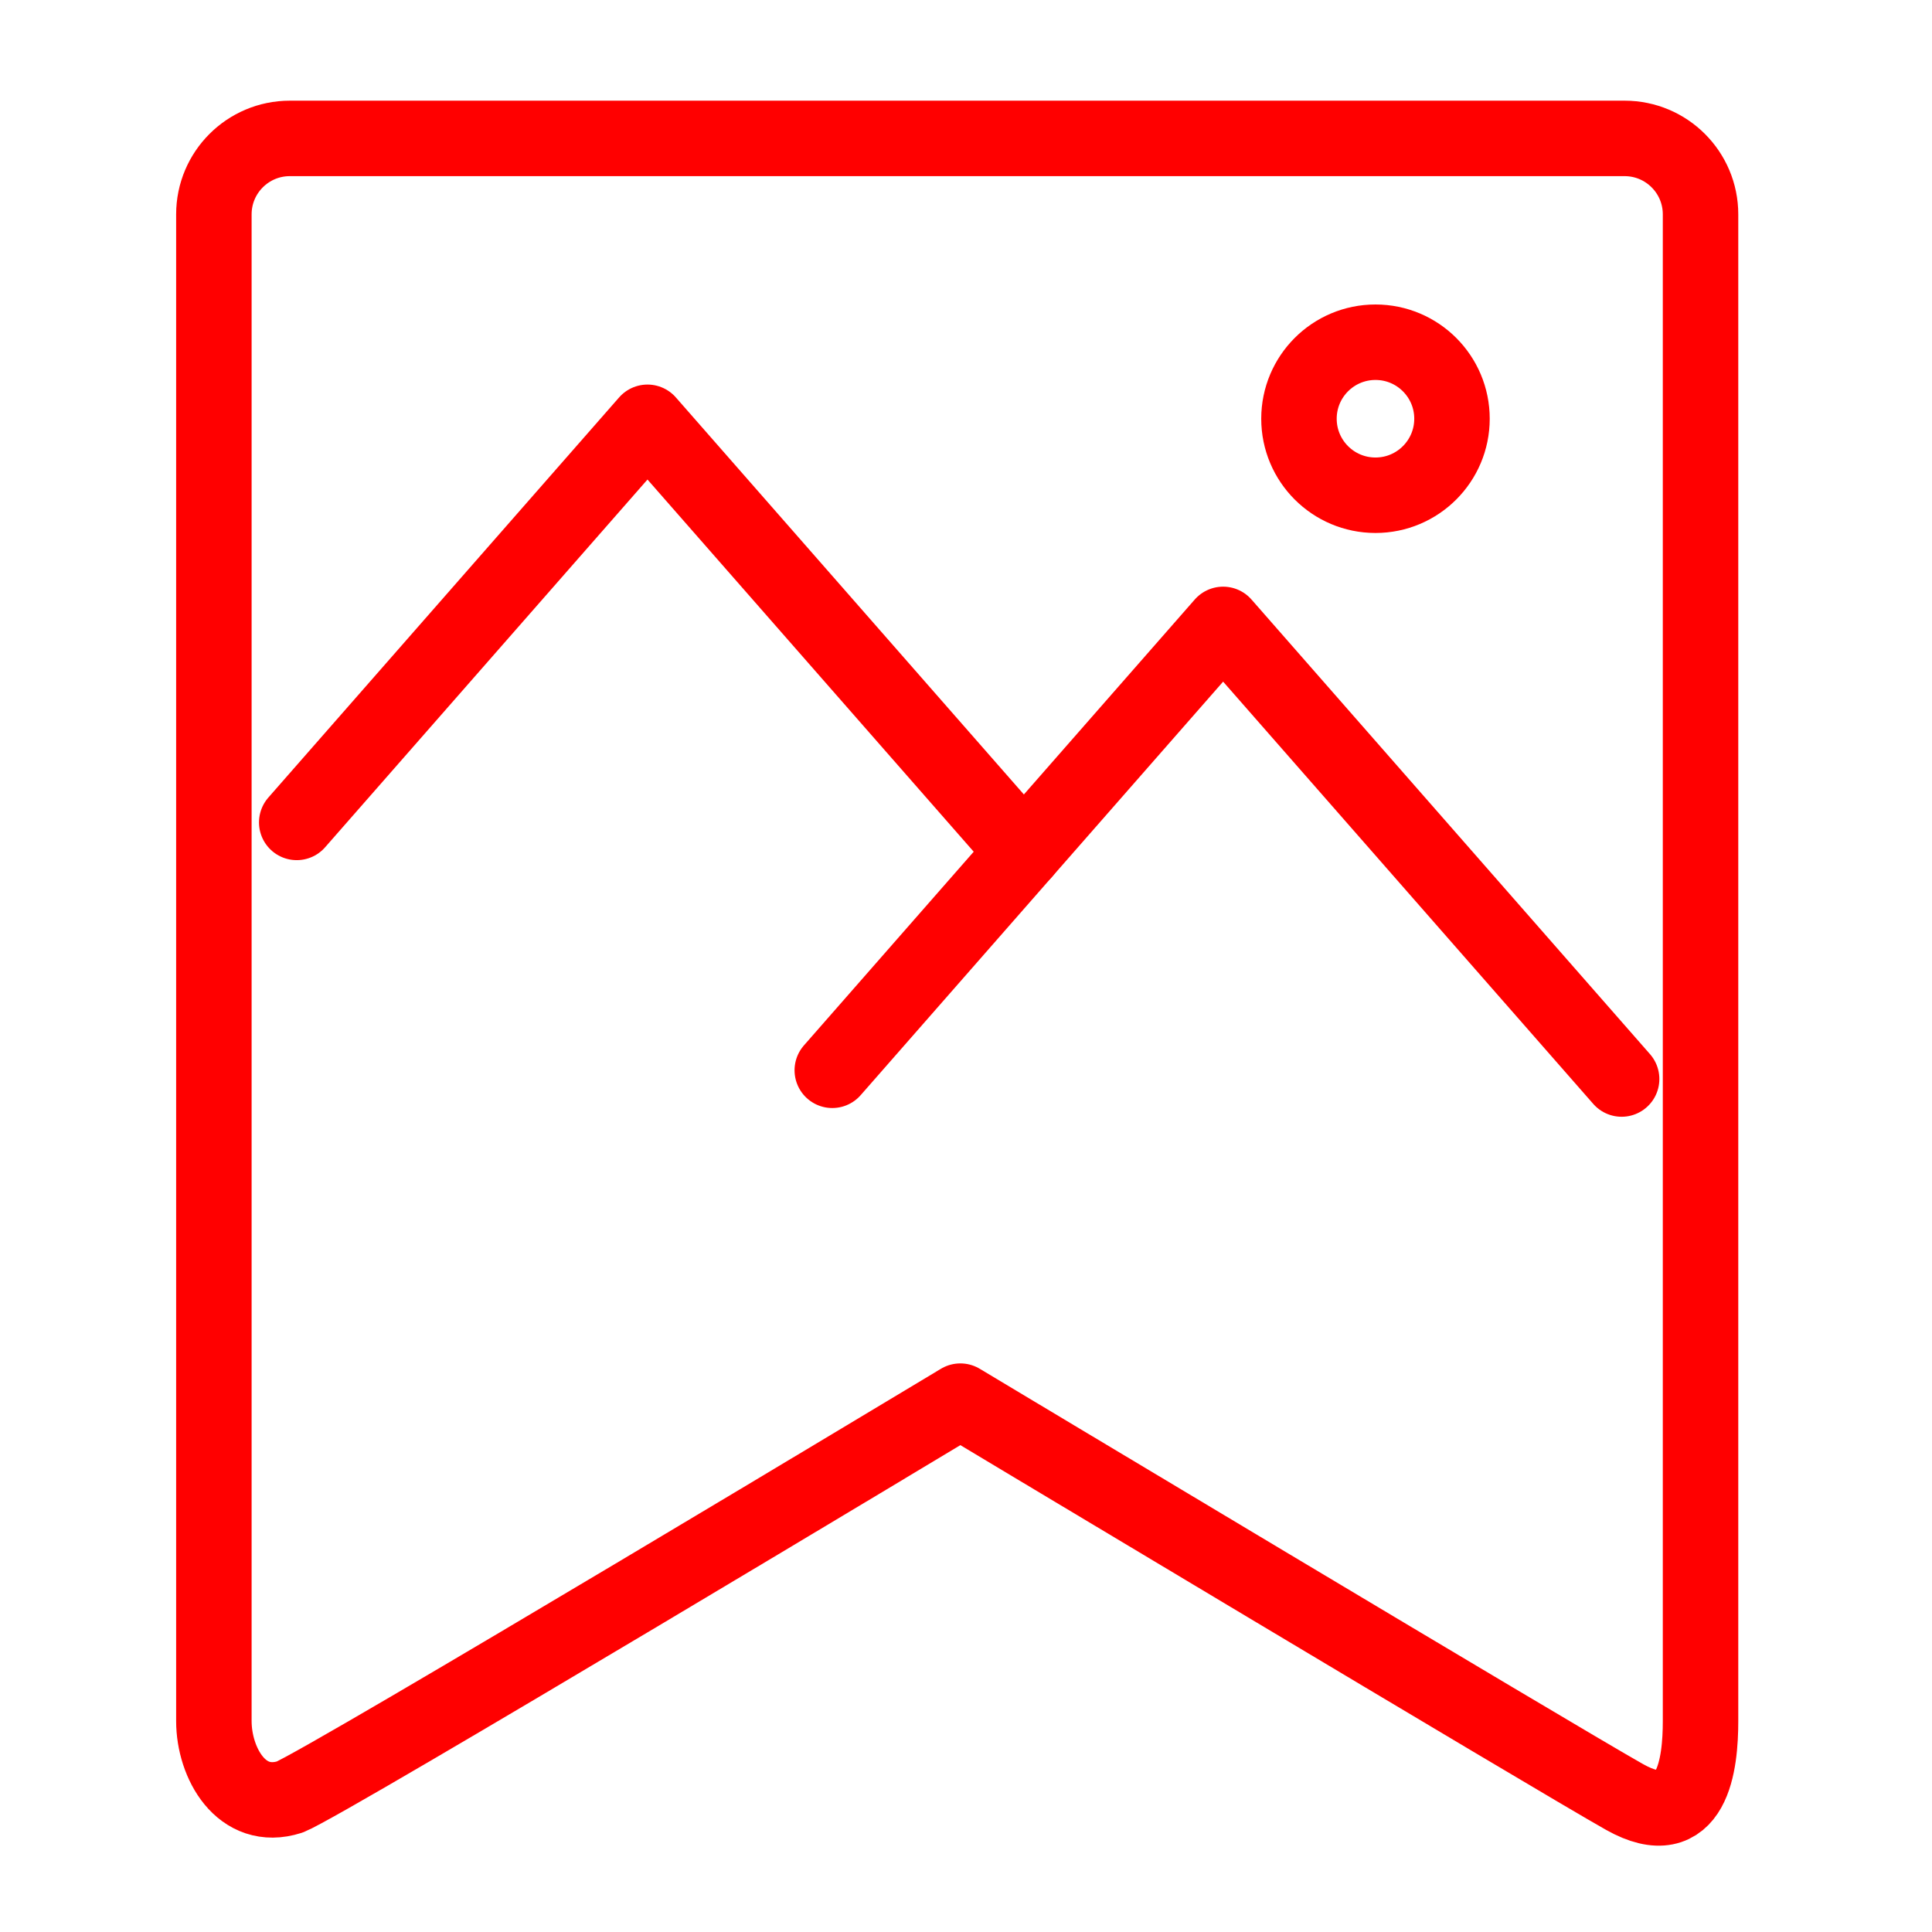
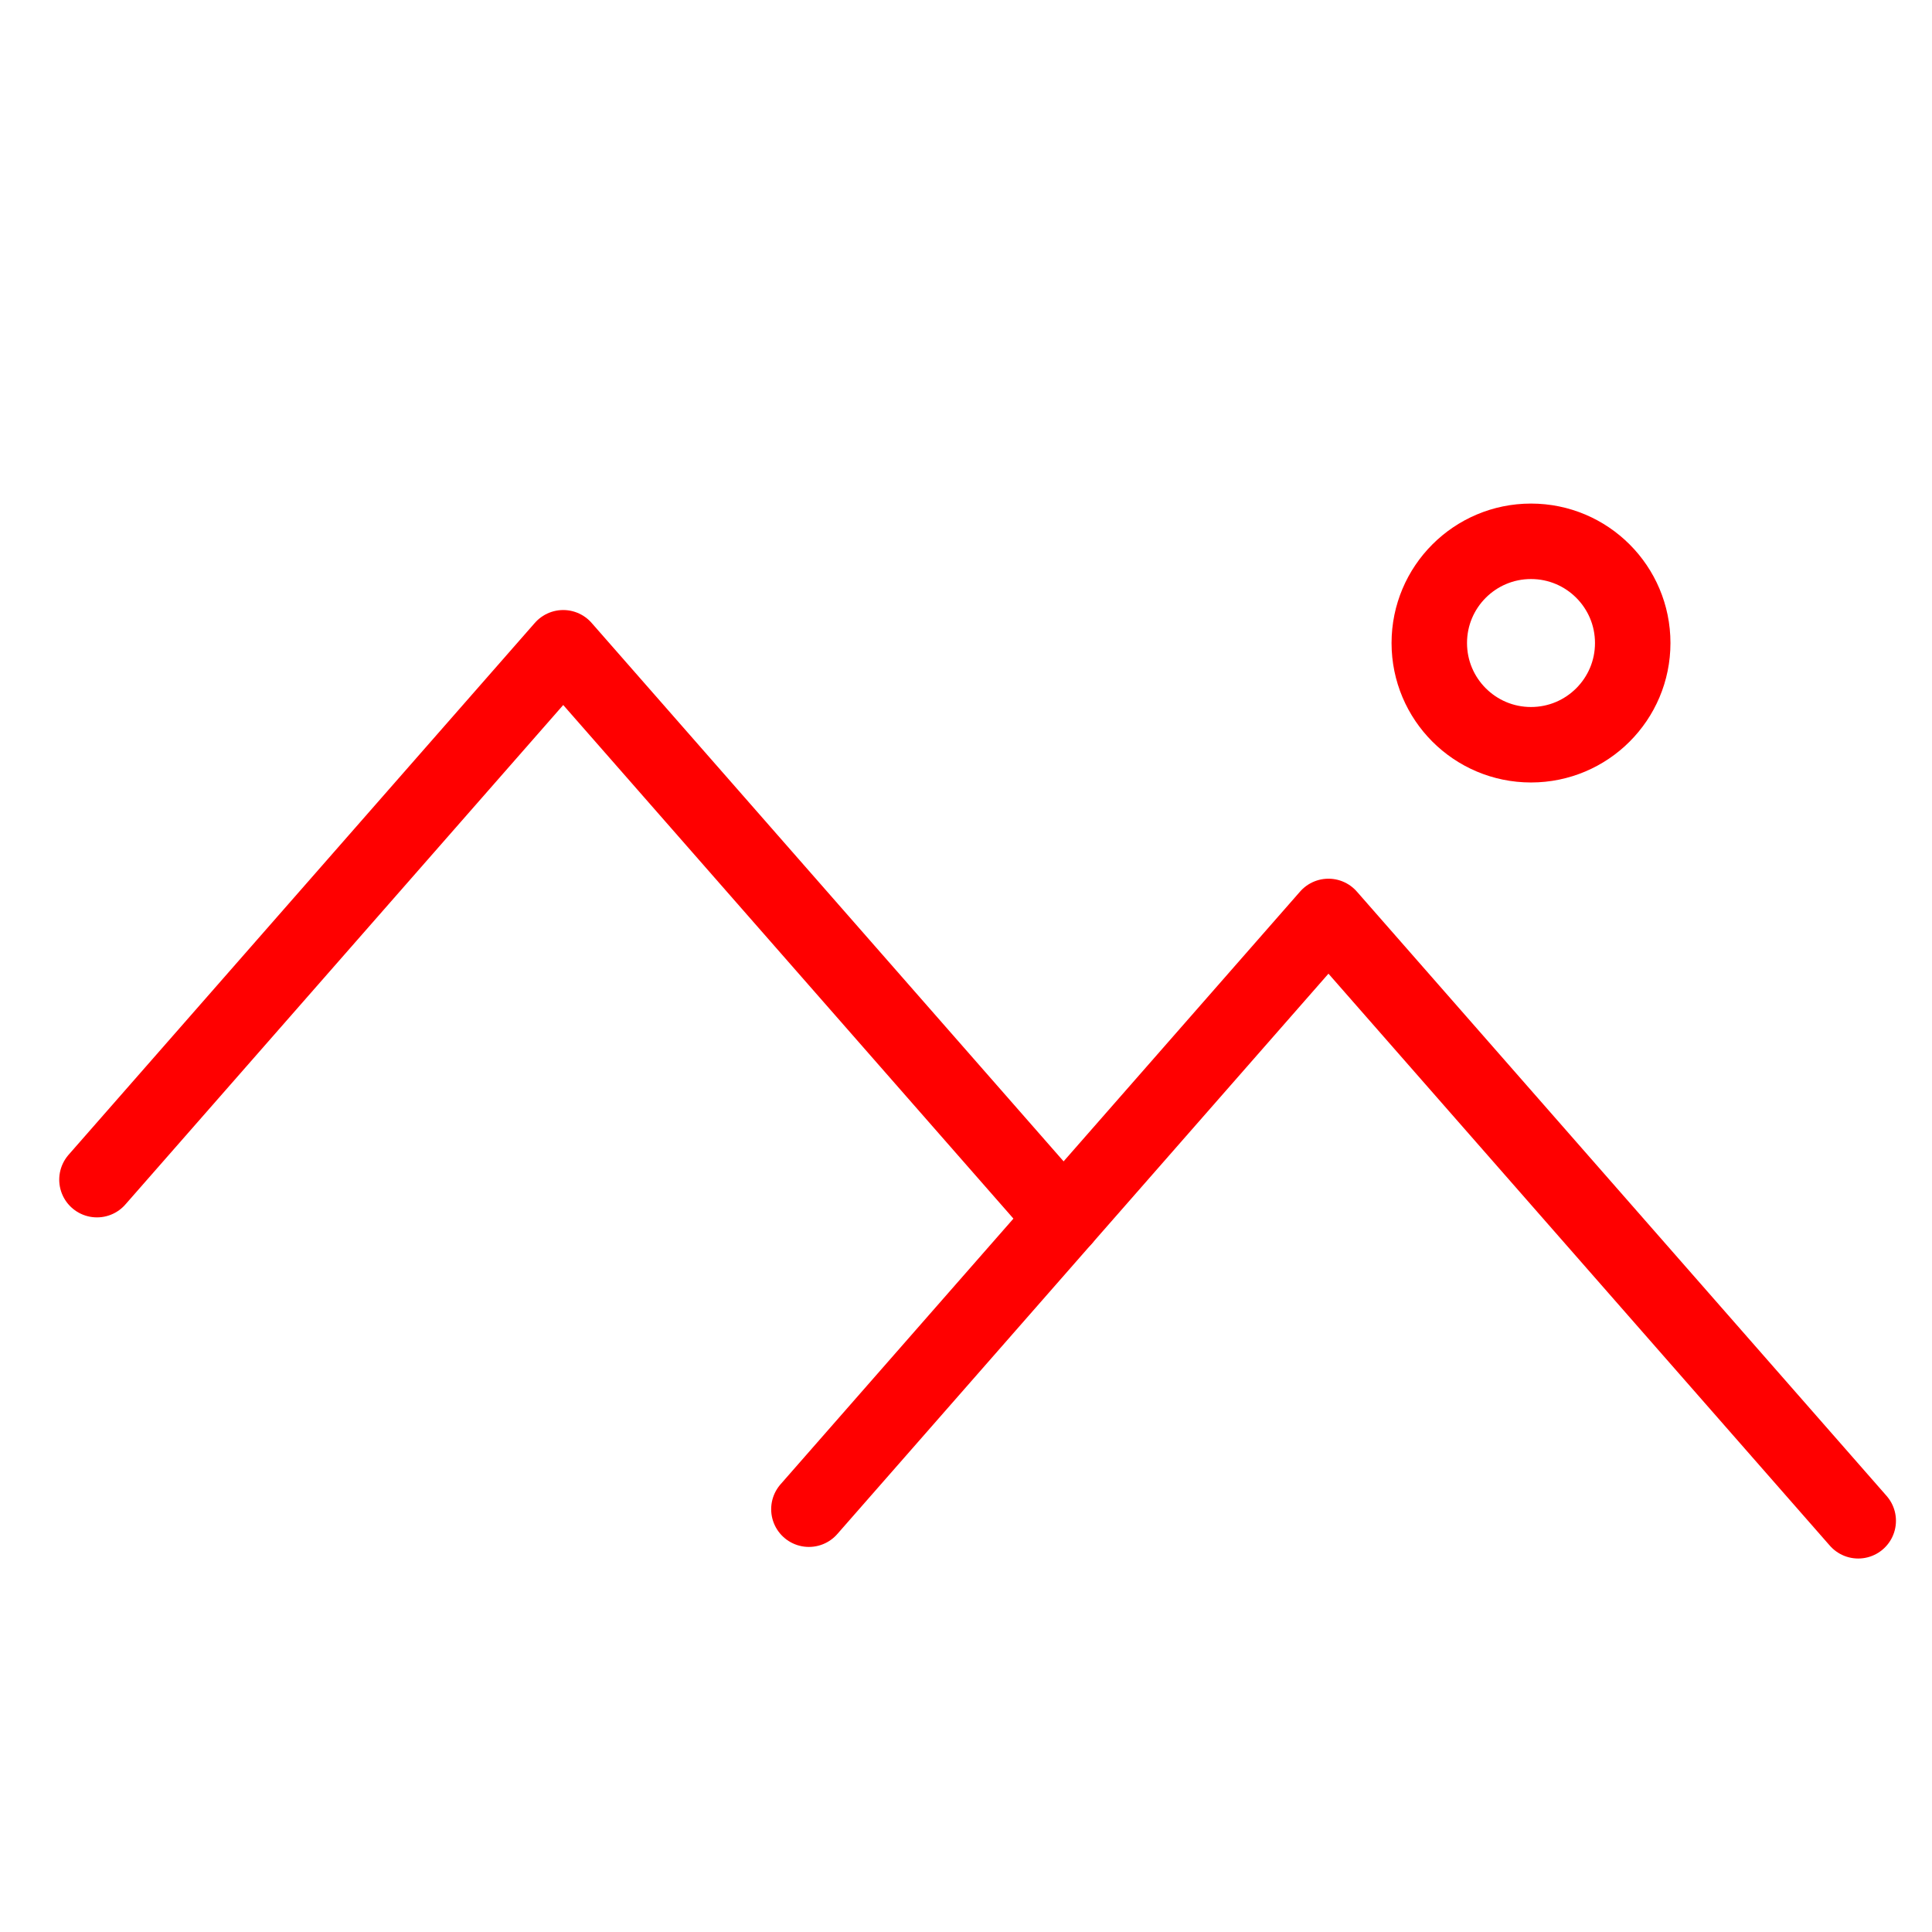
- <svg xmlns="http://www.w3.org/2000/svg" version="1.1" x="0px" y="0px" width="128px" height="128px" viewBox="0 0 128 128" enable-background="new 0 0 128 128" xml:space="preserve">
-   <g id="Calque_1">
-     <g id="Calque_1_2_" display="none">
-       <g id="Calque_1_1_" display="inline">
-         <path fill="none" stroke="#FF0000" stroke-width="5" stroke-linecap="round" stroke-linejoin="round" stroke-miterlimit="10" d="     M103.665,114.025c0,2.779-0.479,7.588-5.031,5.031c-4.551-2.561-35.009-31.227-35.009-31.227s-32.879,30.202-35.424,31.227     c-3.201,1.023-5.031-2.252-5.031-5.031V14.201c0-2.778,2.253-5.031,5.031-5.031h70.433c2.778,0,5.031,2.253,5.031,5.031V114.025z     " />
-       </g>
-       <g id="Calque_3" display="inline">
-         <path fill="none" stroke="#FF0000" stroke-width="5" stroke-linecap="round" stroke-linejoin="round" stroke-miterlimit="10" d="     M67.863,30.12l2.761,8.495c0.587,1.804,2.269,3.025,4.165,3.025h8.932c4.242,0,6.006,5.428,2.574,7.921l-7.227,5.25     c-1.534,1.115-2.178,3.092-1.59,4.896l2.76,8.494c1.311,4.033-3.307,7.389-6.738,4.896l-7.227-5.25     c-1.535-1.115-3.613-1.115-5.147,0l-7.227,5.25c-3.432,2.49-8.049-0.863-6.738-4.896l2.761-8.494     c0.586-1.805-0.057-3.781-1.591-4.896l-7.227-5.25c-3.432-2.493-1.668-7.921,2.573-7.921h8.933c1.897,0,3.579-1.222,4.165-3.025     l2.76-8.495C60.846,26.085,66.553,26.085,67.863,30.12z" />
-       </g>
-       <g id="Calque_2" display="inline">
-         <polygon fill="none" stroke="#FF0000" stroke-width="5" stroke-linecap="round" stroke-linejoin="round" stroke-miterlimit="10" points="     64,24.667 57.167,42.833 39.167,42.833 53,55.333 48,73.333 63.625,63.625 79.167,73.333 74.667,55.167 89.5,43.667 70.5,43.667         " />
-       </g>
+ <svg xmlns="http://www.w3.org/2000/svg" version="1.1" id="Calque_1" x="0px" y="0px" width="128px" height="128px" viewBox="0 0 128 128" enable-background="new 0 0 128 128" xml:space="preserve">
+   <g id="Calque_1_2_" display="none">
+     <g id="Calque_1_1_" display="inline">
+       <path fill="none" stroke="#FF0000" stroke-width="5" stroke-linecap="round" stroke-linejoin="round" stroke-miterlimit="10" d="    M103.665,114.025c0,2.779-0.479,7.588-5.031,5.031c-4.551-2.562-35.009-31.228-35.009-31.228s-32.879,30.202-35.424,31.228    c-3.201,1.022-5.031-2.252-5.031-5.031V14.201c0-2.778,2.253-5.031,5.031-5.031h70.433c2.778,0,5.031,2.253,5.031,5.031V114.025z" />
    </g>
-     <g id="Calque_1_3_">
-       <path fill="none" stroke="#FF0000" stroke-width="5" stroke-linecap="round" stroke-linejoin="round" stroke-miterlimit="10" d="    M112.665,114.025c0,2.779-0.479,7.588-5.031,5.031c-4.551-2.561-44.009-26.227-44.009-26.227s-41.879,25.202-44.424,26.227    c-3.201,1.023-5.031-2.252-5.031-5.031V14.201c0-2.778,2.253-5.031,5.031-5.031h88.433c2.778,0,5.031,2.253,5.031,5.031V114.025z" />
+     <g id="Calque_3" display="inline">
+       <path fill="none" stroke="#FF0000" stroke-width="5" stroke-linecap="round" stroke-linejoin="round" stroke-miterlimit="10" d="    M67.863,30.12l2.761,8.495c0.587,1.804,2.269,3.025,4.165,3.025h8.932c4.242,0,6.006,5.428,2.574,7.921l-7.227,5.25    c-1.534,1.115-2.178,3.092-1.59,4.896l2.76,8.494c1.311,4.033-3.307,7.389-6.738,4.896l-7.227-5.25    c-1.535-1.115-3.613-1.115-5.147,0l-7.227,5.25c-3.432,2.489-8.049-0.863-6.738-4.896l2.761-8.494    c0.586-1.805-0.057-3.781-1.591-4.896l-7.227-5.25c-3.432-2.493-1.668-7.921,2.573-7.921h8.933c1.897,0,3.579-1.222,4.165-3.025    l2.76-8.495C60.846,26.085,66.553,26.085,67.863,30.12z" />
    </g>
-     <g>
-       <polyline fill="none" stroke="#FF0000" stroke-width="5" stroke-linecap="round" stroke-linejoin="round" stroke-miterlimit="10" points="    107.437,71.488 81.035,41.368 55.141,70.91   " />
-       <polyline fill="none" stroke="#FF0000" stroke-width="5" stroke-linecap="round" stroke-linejoin="round" stroke-miterlimit="10" points="    67.834,56.427 42.897,27.978 19.659,54.487   " />
-       <circle fill="none" stroke="#FF0000" stroke-width="5" stroke-linecap="round" stroke-linejoin="round" stroke-miterlimit="10" cx="91.129" cy="27.742" r="5.069" />
+     <g id="Calque_2" display="inline">
+       <polygon fill="none" stroke="#FF0000" stroke-width="5" stroke-linecap="round" stroke-linejoin="round" stroke-miterlimit="10" points="    64,24.667 57.167,42.833 39.167,42.833 53,55.333 48,73.333 63.625,63.625 79.167,73.333 74.667,55.167 89.5,43.667 70.5,43.667       " />
    </g>
  </g>
+   <g>
+     <polyline fill="none" stroke="#FF0000" stroke-width="5" stroke-linecap="round" stroke-linejoin="round" stroke-miterlimit="10" points="   123.112,100.756 88.014,60.716 53.592,99.988  " />
+     <polyline fill="none" stroke="#FF0000" stroke-width="5" stroke-linecap="round" stroke-linejoin="round" stroke-miterlimit="10" points="   70.465,80.734 37.315,42.916 6.424,78.155  " />
+     <circle fill="none" stroke="#FF0000" stroke-width="5" stroke-linecap="round" stroke-linejoin="round" stroke-miterlimit="10" cx="101.433" cy="42.602" r="6.739" />
+   </g>
  <g id="Calque_4" display="none">
-     <text transform="matrix(1.2867 0 0 1 22.3228 87.667)" display="inline" fill="#FF0000" font-family="'Verdana-Bold'" font-size="30.896" letter-spacing="-0.777">TXT</text>
+     <text transform="matrix(1.2867 0 0 1 22.3232 87.667)" display="inline" fill="#FF0000" font-family="'Verdana-Bold'" font-size="30.896">TXT</text>
  </g>
  <g id="Calque_2_1_" display="none">
    <g display="inline">
-       <polyline fill="none" stroke="#FF0000" stroke-width="5" stroke-linecap="round" stroke-linejoin="round" stroke-miterlimit="10" points="    107.307,71.488 80.905,41.368 55.011,70.91   " />
+       <polyline fill="none" stroke="#FF0000" stroke-width="5" stroke-linecap="round" stroke-linejoin="round" stroke-miterlimit="10" points="    107.307,71.488 80.904,41.368 55.011,70.91   " />
      <polyline fill="none" stroke="#FF0000" stroke-width="5" stroke-linecap="round" stroke-linejoin="round" stroke-miterlimit="10" points="    67.704,56.427 42.768,27.978 19.529,54.487   " />
      <circle fill="none" stroke="#FF0000" stroke-width="5" stroke-linecap="round" stroke-linejoin="round" stroke-miterlimit="10" cx="90.999" cy="27.742" r="5.069" />
    </g>
  </g>
  <g id="Calque_3_1_">
</g>
</svg>
